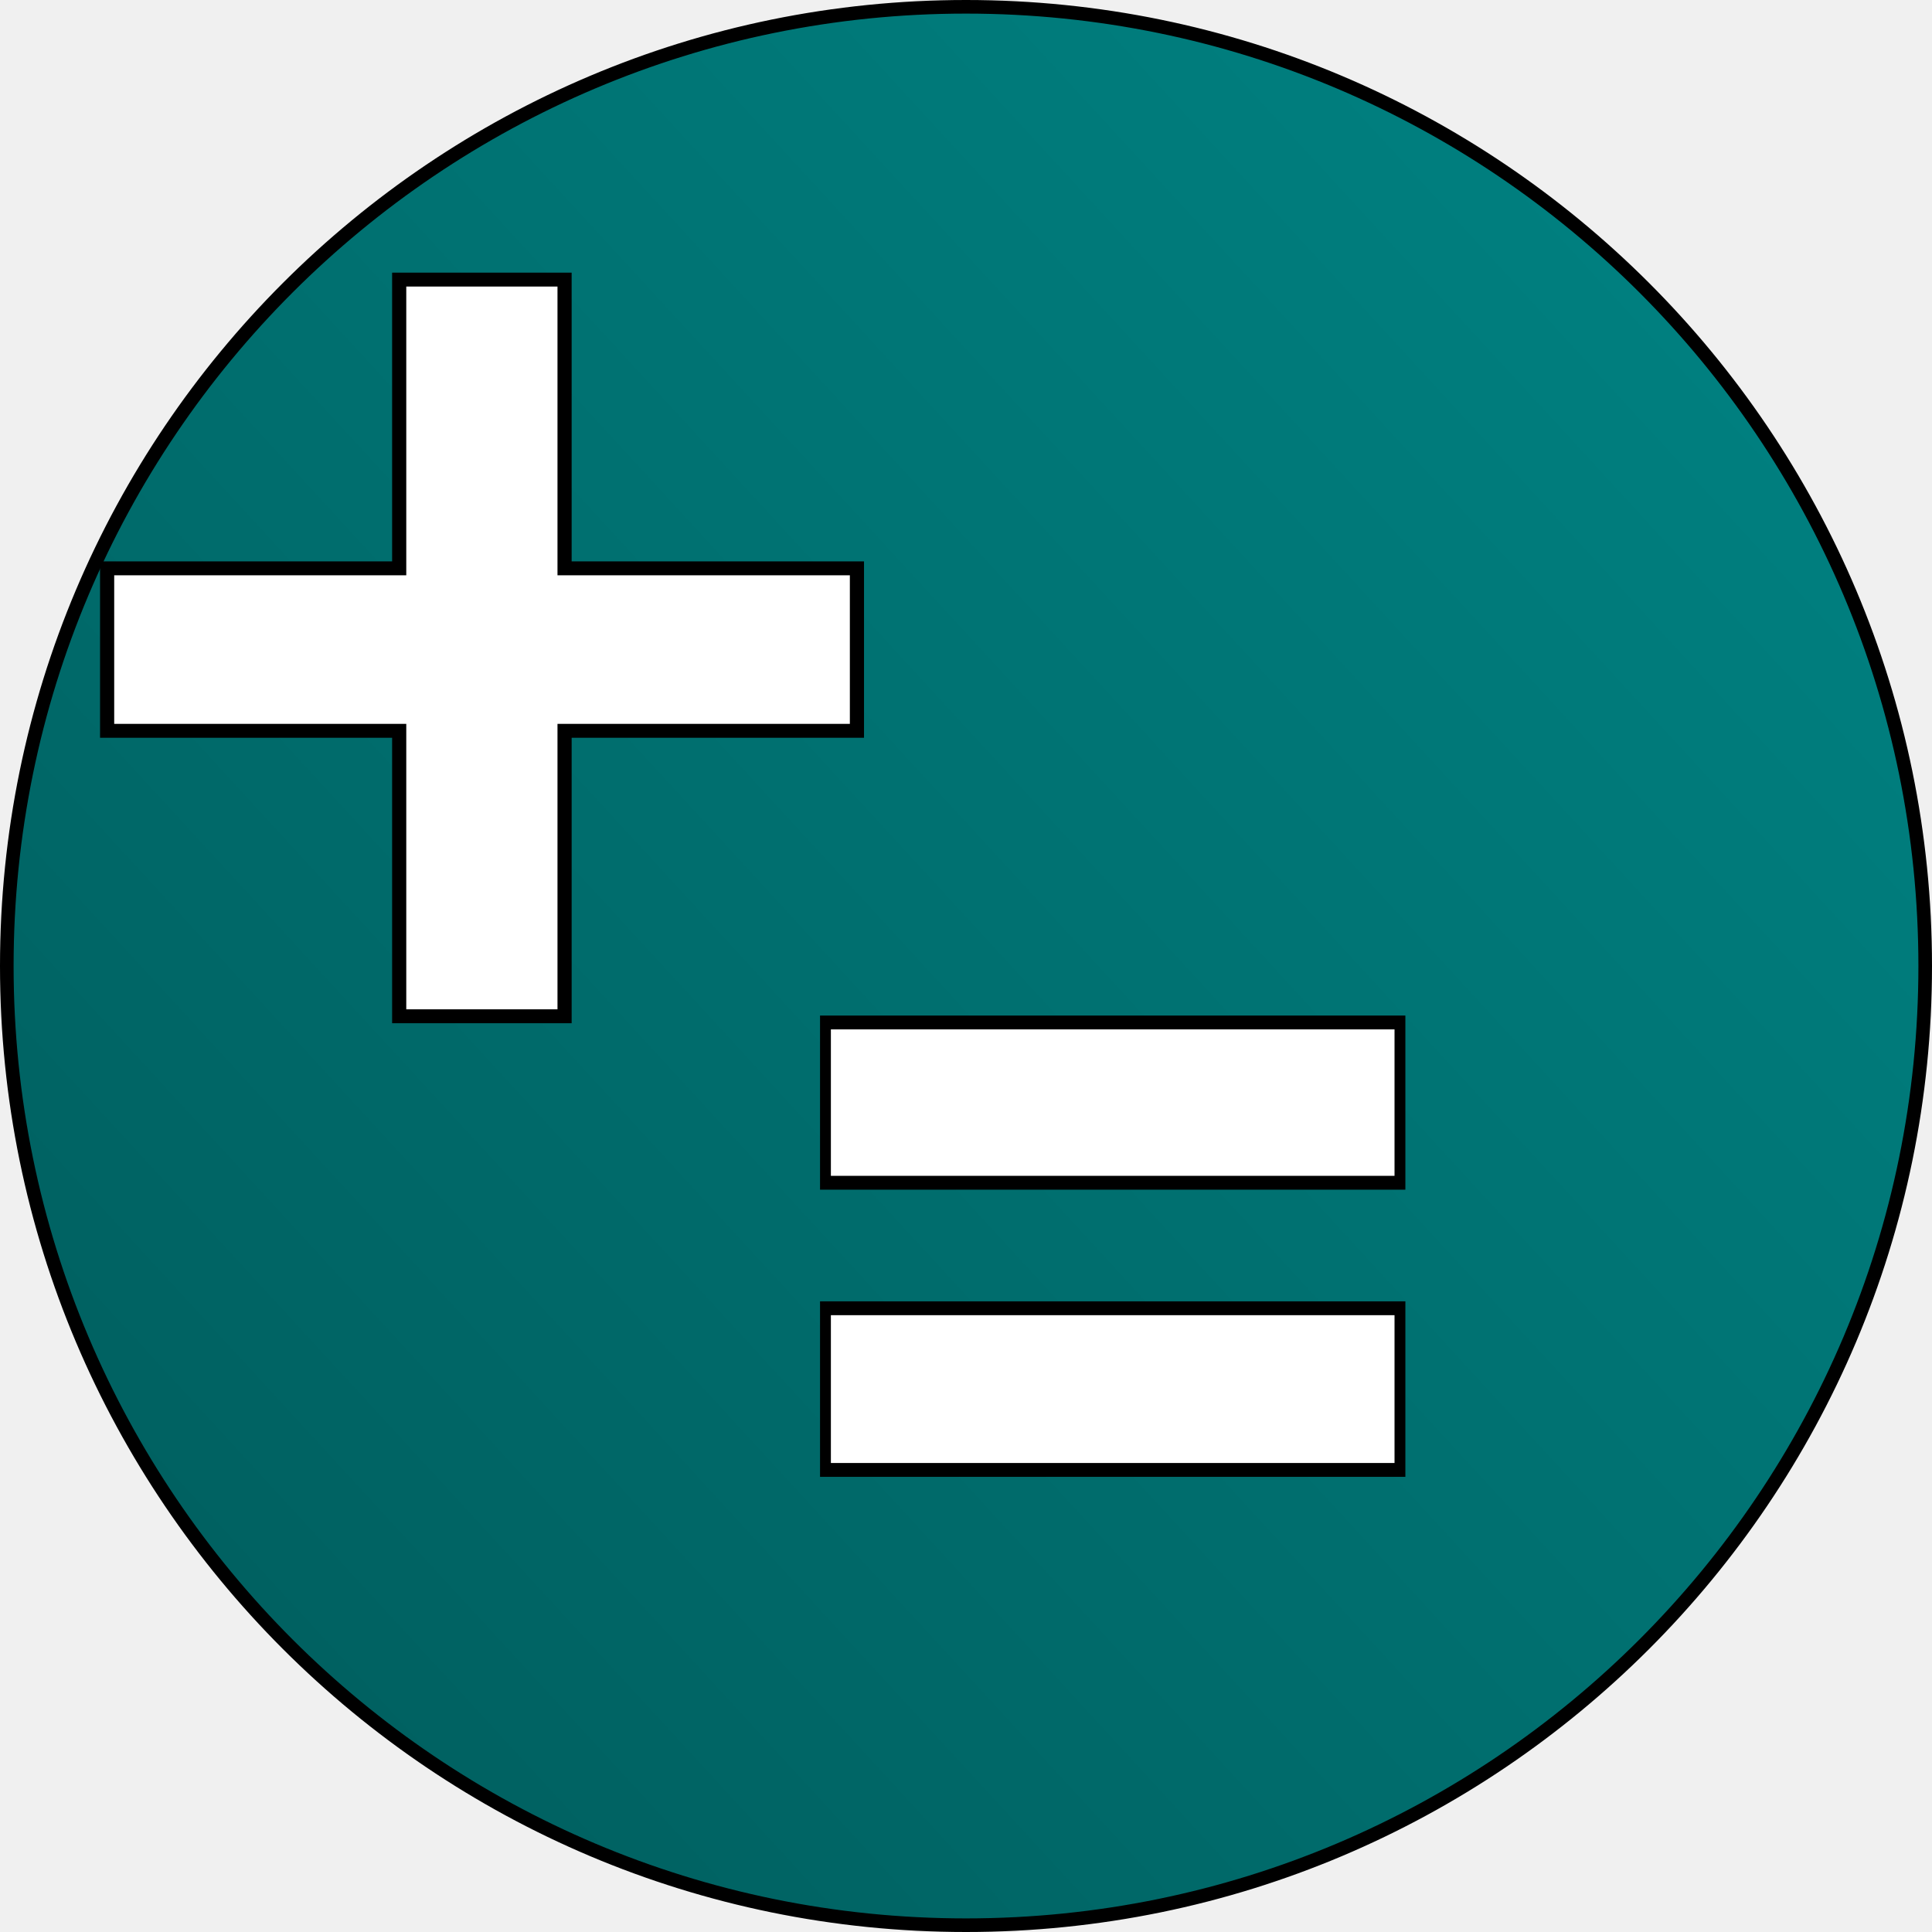
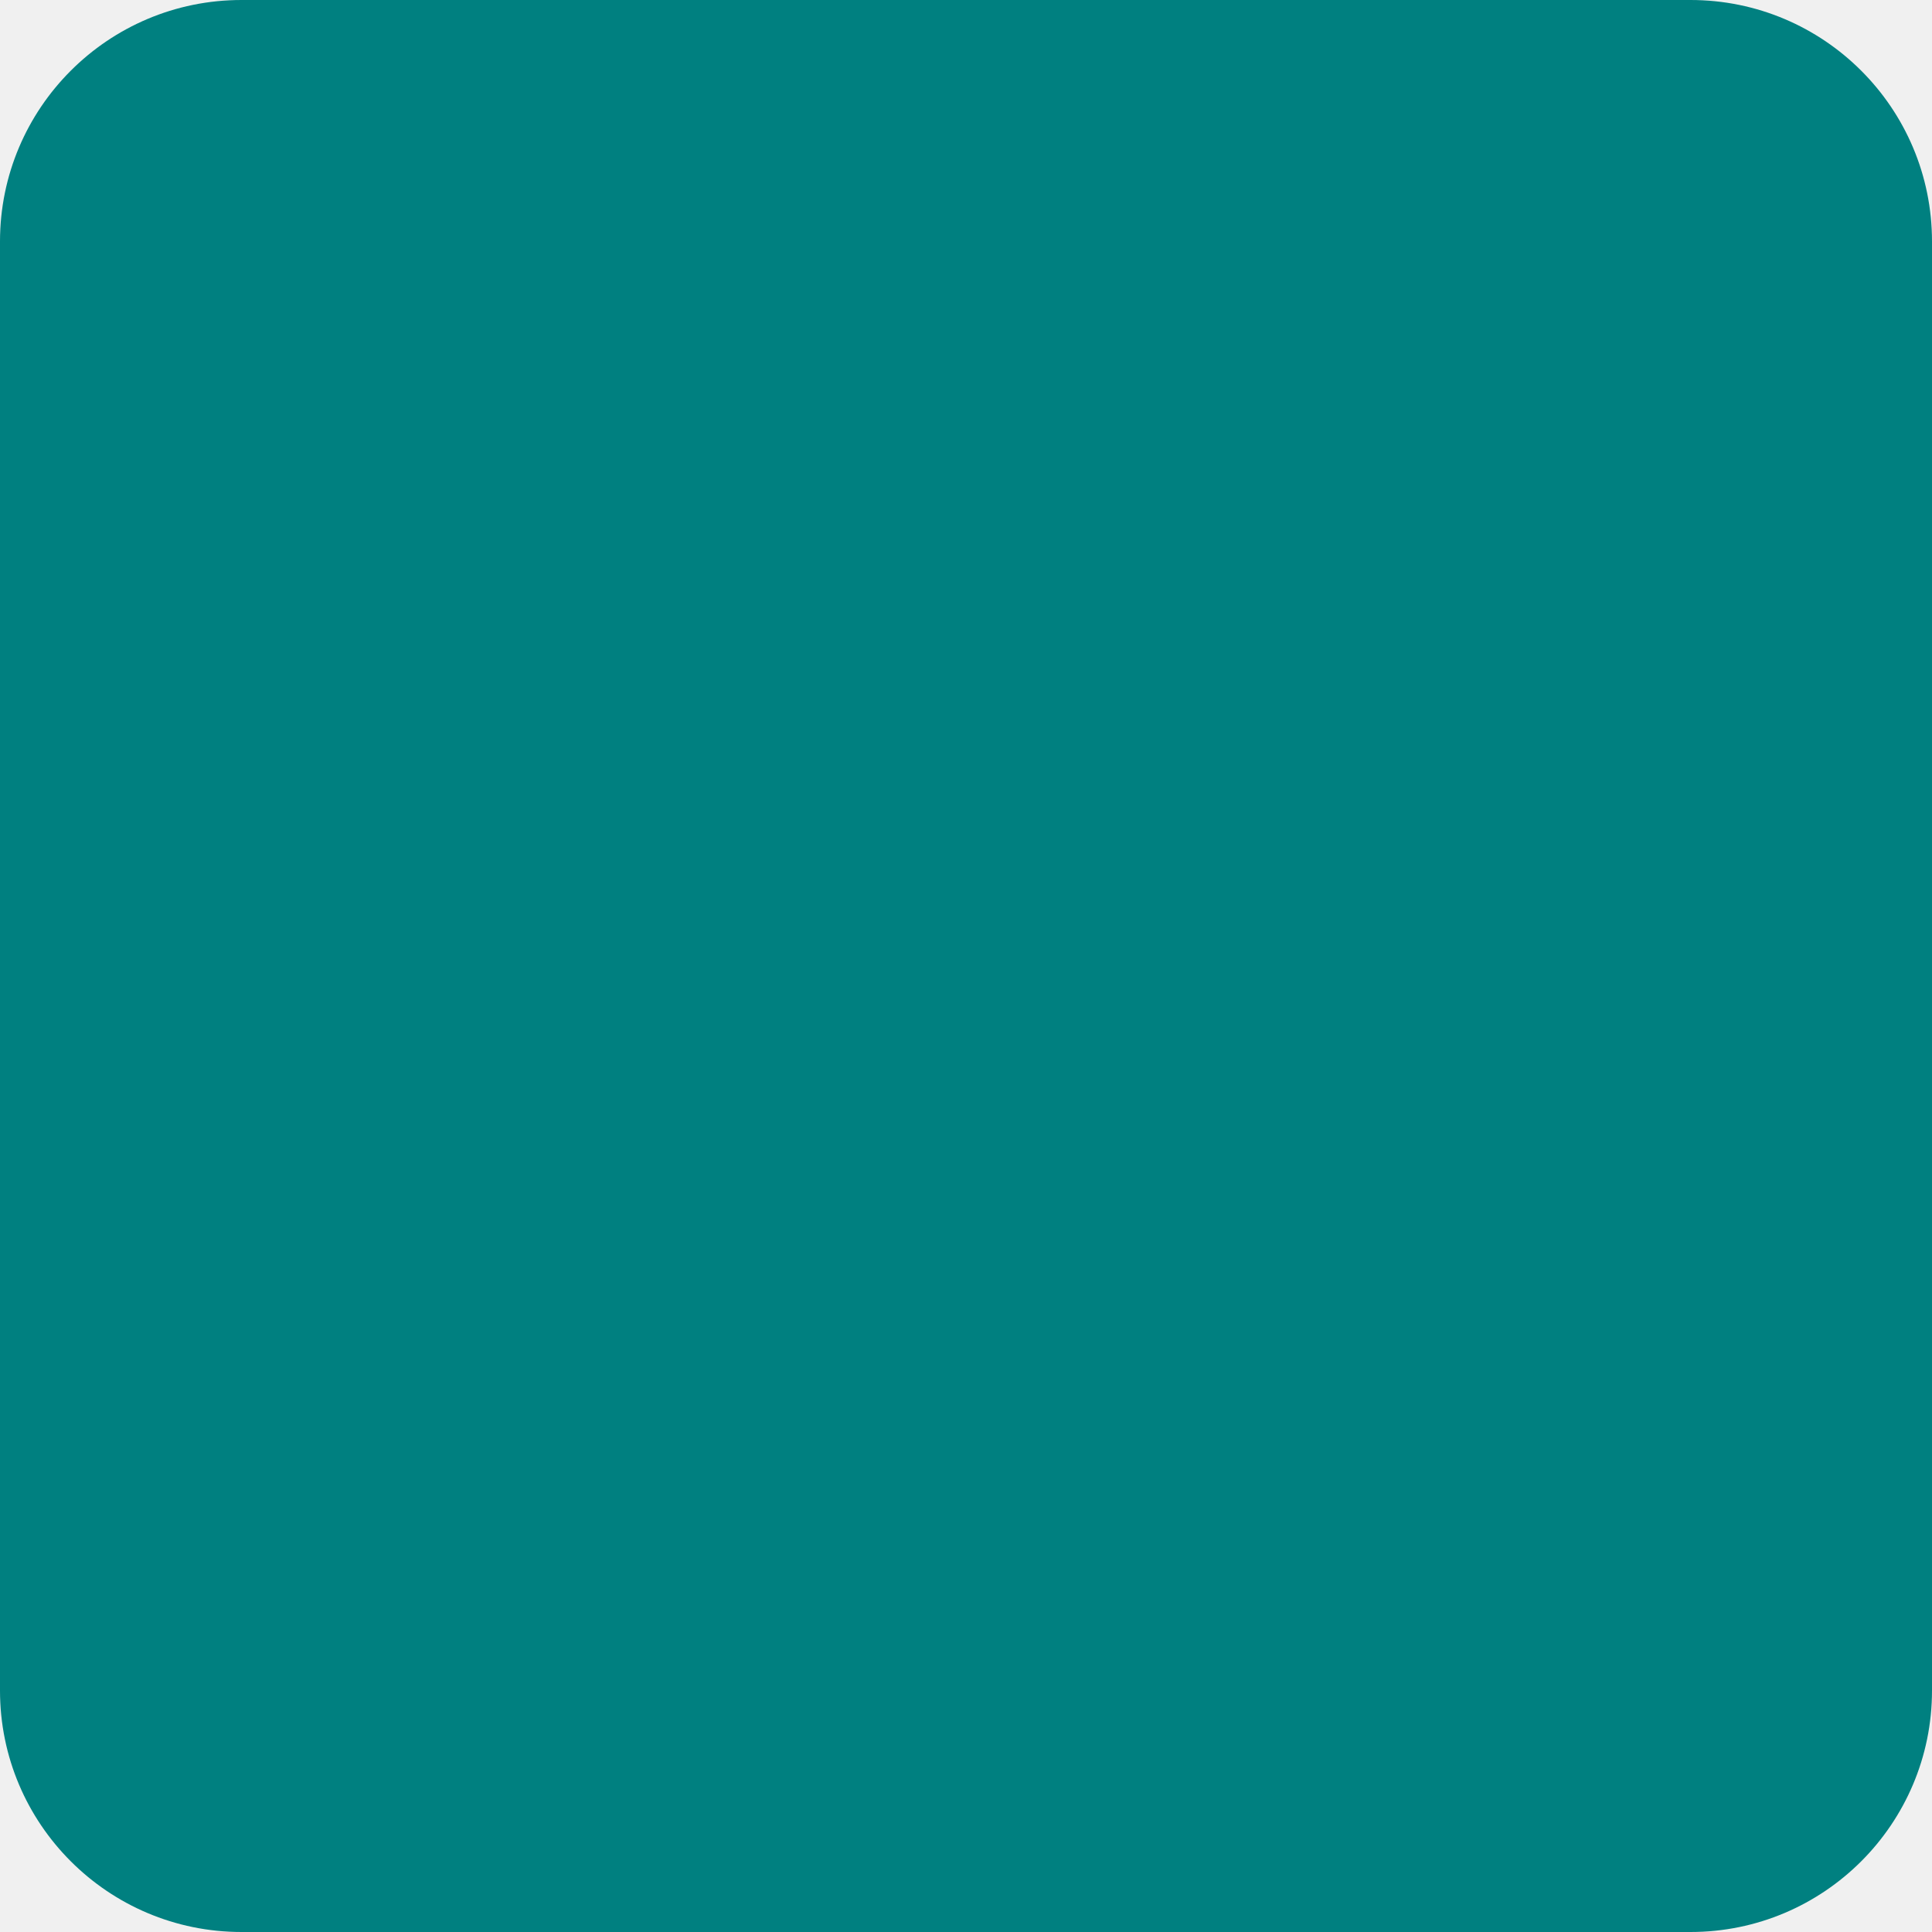
- <svg xmlns="http://www.w3.org/2000/svg" xmlns:xlink="http://www.w3.org/1999/xlink" width="100mm" height="100mm" viewBox="0 0 100 100" version="1.1" id="svg833">
-   <defs id="defs827">
-     <linearGradient id="linearGradient1458">
-       <stop style="stop-color:#006060;stop-opacity:1" offset="0" id="stop1454" />
-       <stop style="stop-color:#008080;stop-opacity:1" offset="1" id="stop1456" />
-     </linearGradient>
-     <linearGradient xlink:href="#linearGradient1458" id="linearGradient1460" x1="12.095" y1="284.042" x2="90.173" y2="212.226" gradientUnits="userSpaceOnUse" />
+ <svg width="512" height="512" viewBox="0 0 512 512">
+   <defs>
+     <filter id="f3" x="0" y="0" width="200%" height="200%">
+       <feOffset result="offOut" in="SourceAlpha" dx="10" dy="10" />
+       <feGaussianBlur result="blurOut" in="offOut" stdDeviation="10" />
+       <feBlend in="SourceGraphic" in2="blurOut" mode="normal" />
+     </filter>
  </defs>
-   <g id="layer1" transform="translate(7.301569e-6,-197)">
-     <ellipse style="fill:url(#linearGradient1460);fill-opacity:1;stroke:#000000;stroke-width:0.704;stroke-miterlimit:4;stroke-dasharray:none;stroke-opacity:1" id="path1378" cx="50" cy="247" rx="49.648" ry="49.648" />
-     <text xml:space="preserve" style="font-style:normal;font-weight:normal;font-size:79.291px;line-height:1.25;font-family:sans-serif;letter-spacing:0px;word-spacing:0px;fill:#ffffff;fill-opacity:1;stroke:#000000;stroke-width:0.726;stroke-miterlimit:4;stroke-dasharray:none;stroke-opacity:1" x="2.089" y="260.613" id="text846" transform="scale(1.008871,0.9912068)">
-       <tspan x="2.089" y="260.613" style="font-style:normal;font-variant:normal;font-weight:bold;font-stretch:normal;font-family:sans-serif;-inkscape-font-specification:'sans-serif Bold';fill:#ffffff;fill-opacity:1;stroke:#000000;stroke-width:0.726;stroke-miterlimit:4;stroke-dasharray:none;stroke-opacity:1" id="tspan1432">+</tspan>
-     </text>
-     <text xml:space="preserve" style="font-style:normal;font-weight:normal;font-size:69.286px;line-height:1.25;font-family:sans-serif;letter-spacing:0px;word-spacing:0px;fill:#ffffff;fill-opacity:1;stroke:#000000;stroke-width:0.634;stroke-miterlimit:4;stroke-dasharray:none;stroke-opacity:1" x="45.284" y="255.859" id="text846-7" transform="scale(0.8851481,1.129754)">
-       <tspan x="45.284" y="255.859" style="font-style:normal;font-variant:normal;font-weight:bold;font-stretch:normal;font-family:sans-serif;-inkscape-font-specification:'sans-serif Bold';fill:#ffffff;fill-opacity:1;stroke:#000000;stroke-width:0.634;stroke-miterlimit:4;stroke-dasharray:none;stroke-opacity:1" id="tspan1432-5">=</tspan>
-     </text>
-   </g>
+   <rect x="0" y="0" width="512" height="512" rx="64" ry="64" style="fill:#008080" />
</svg>
